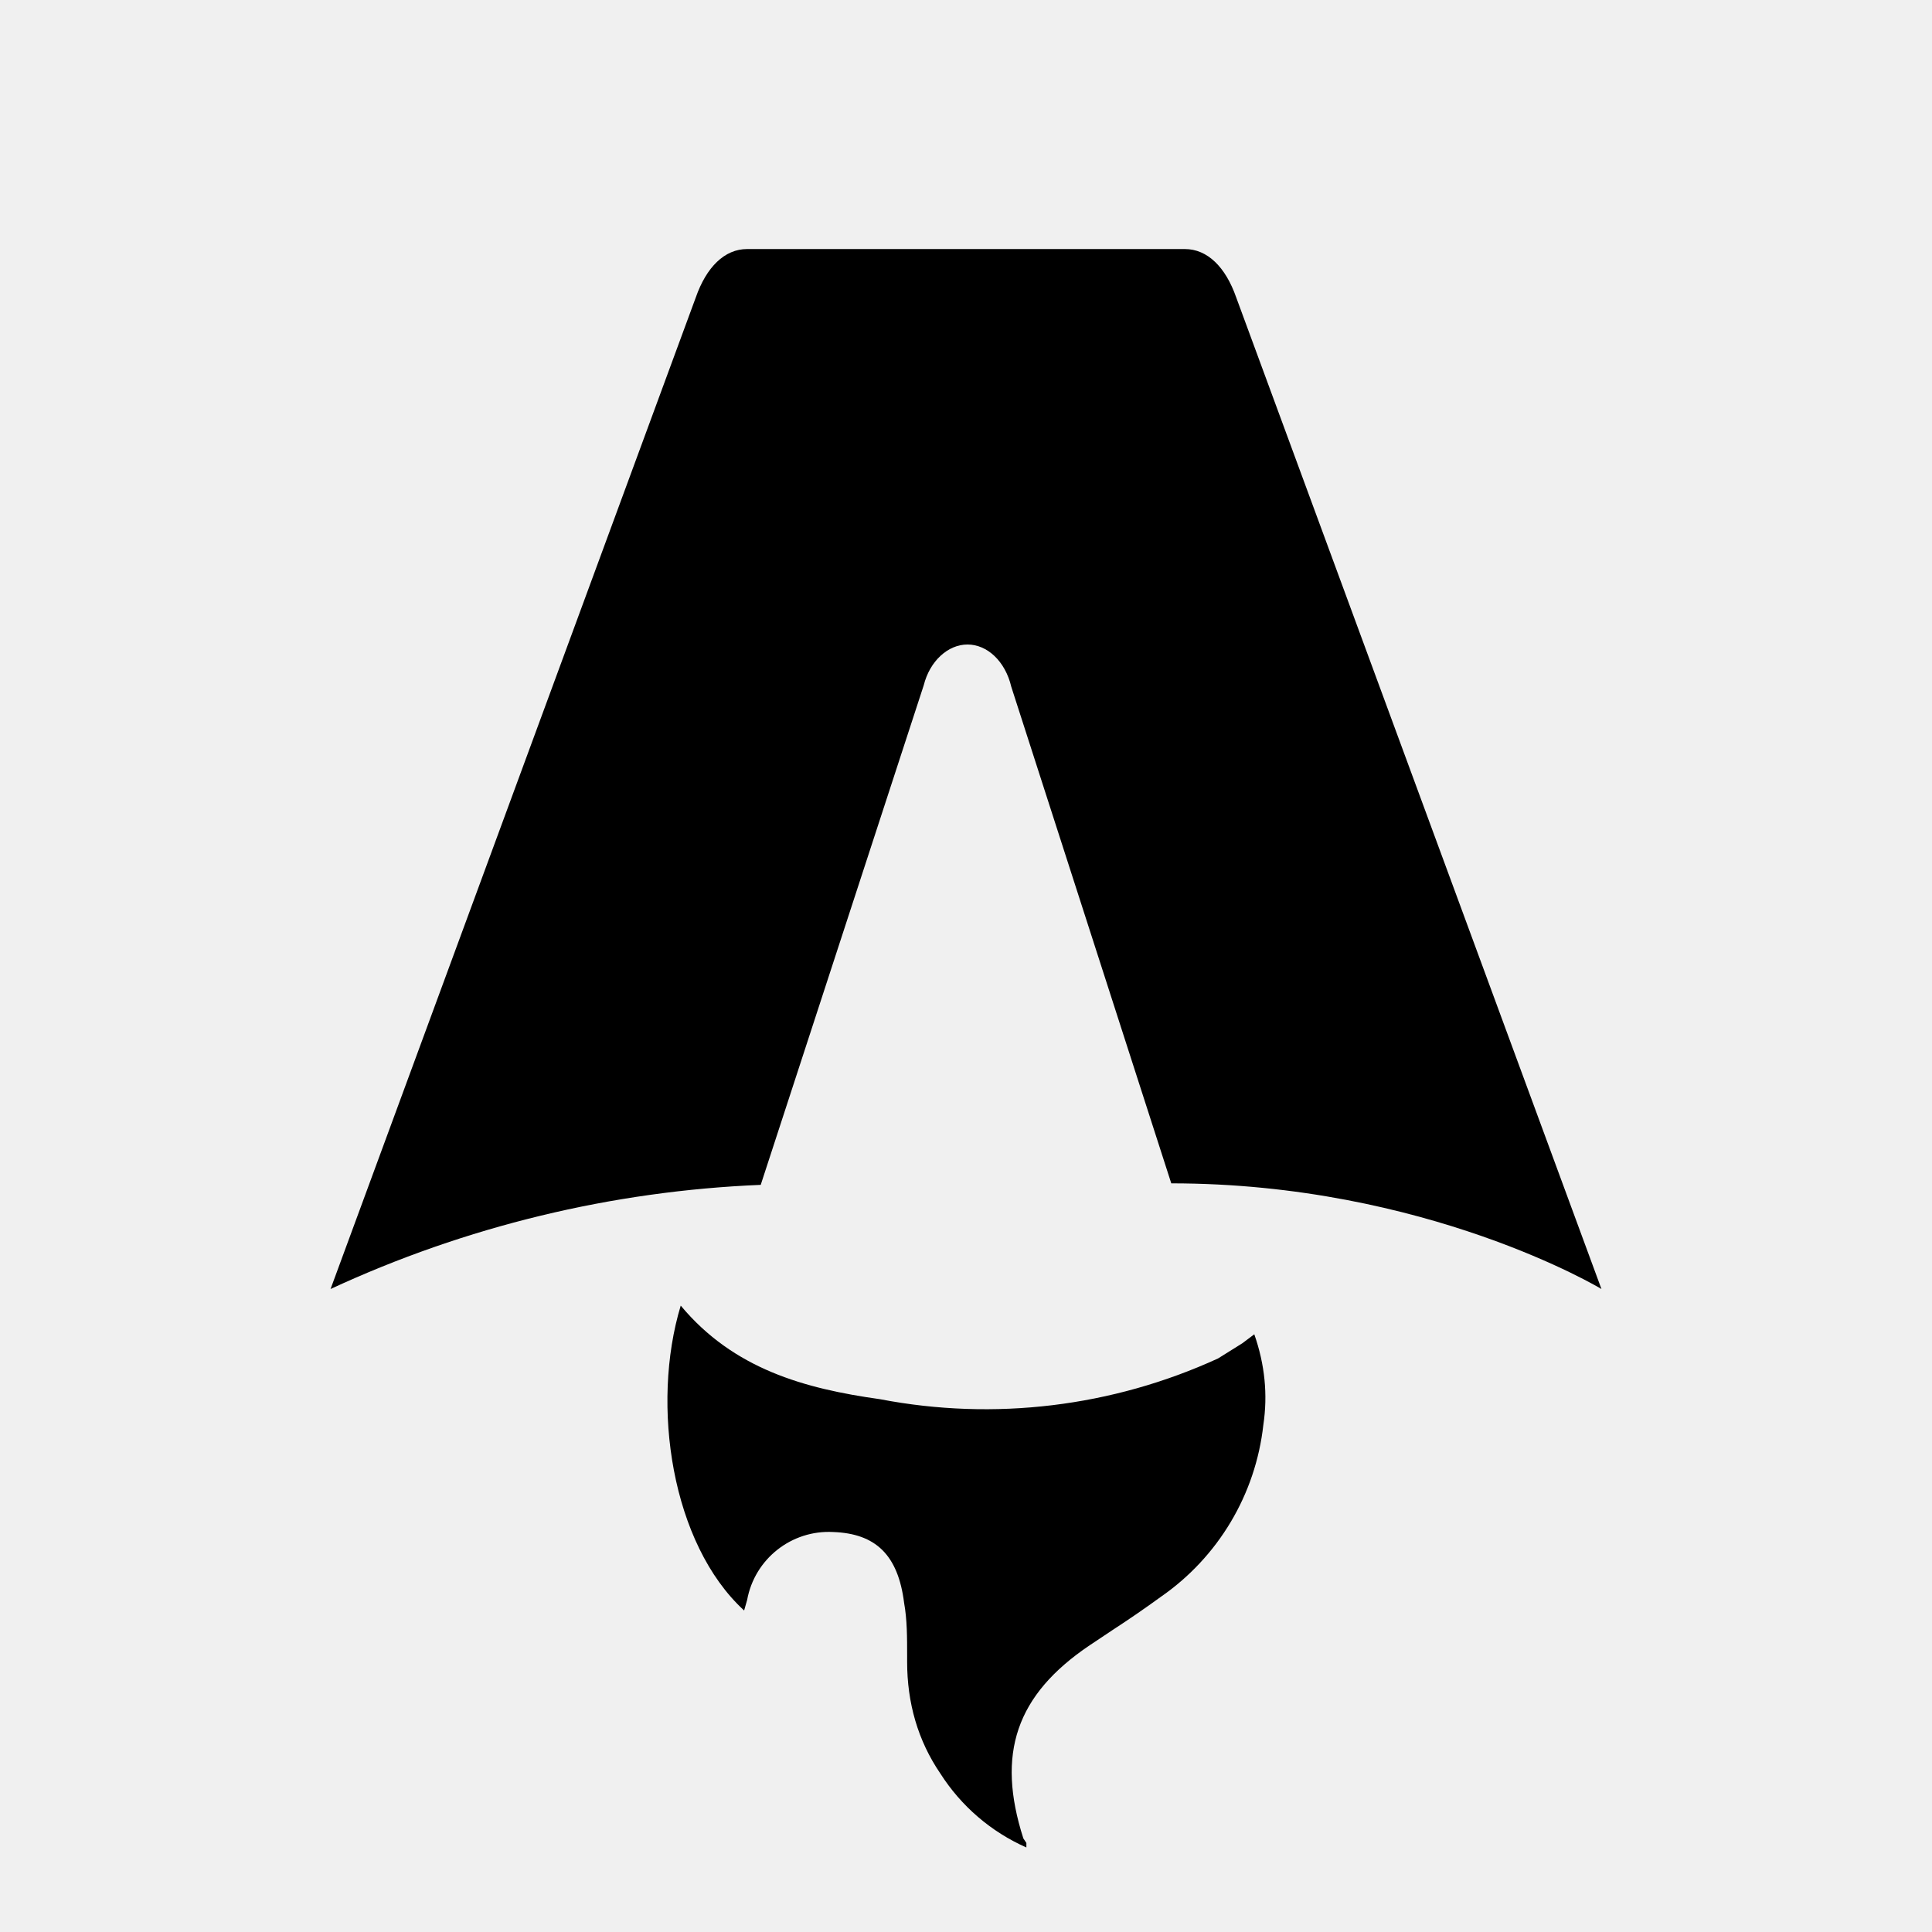
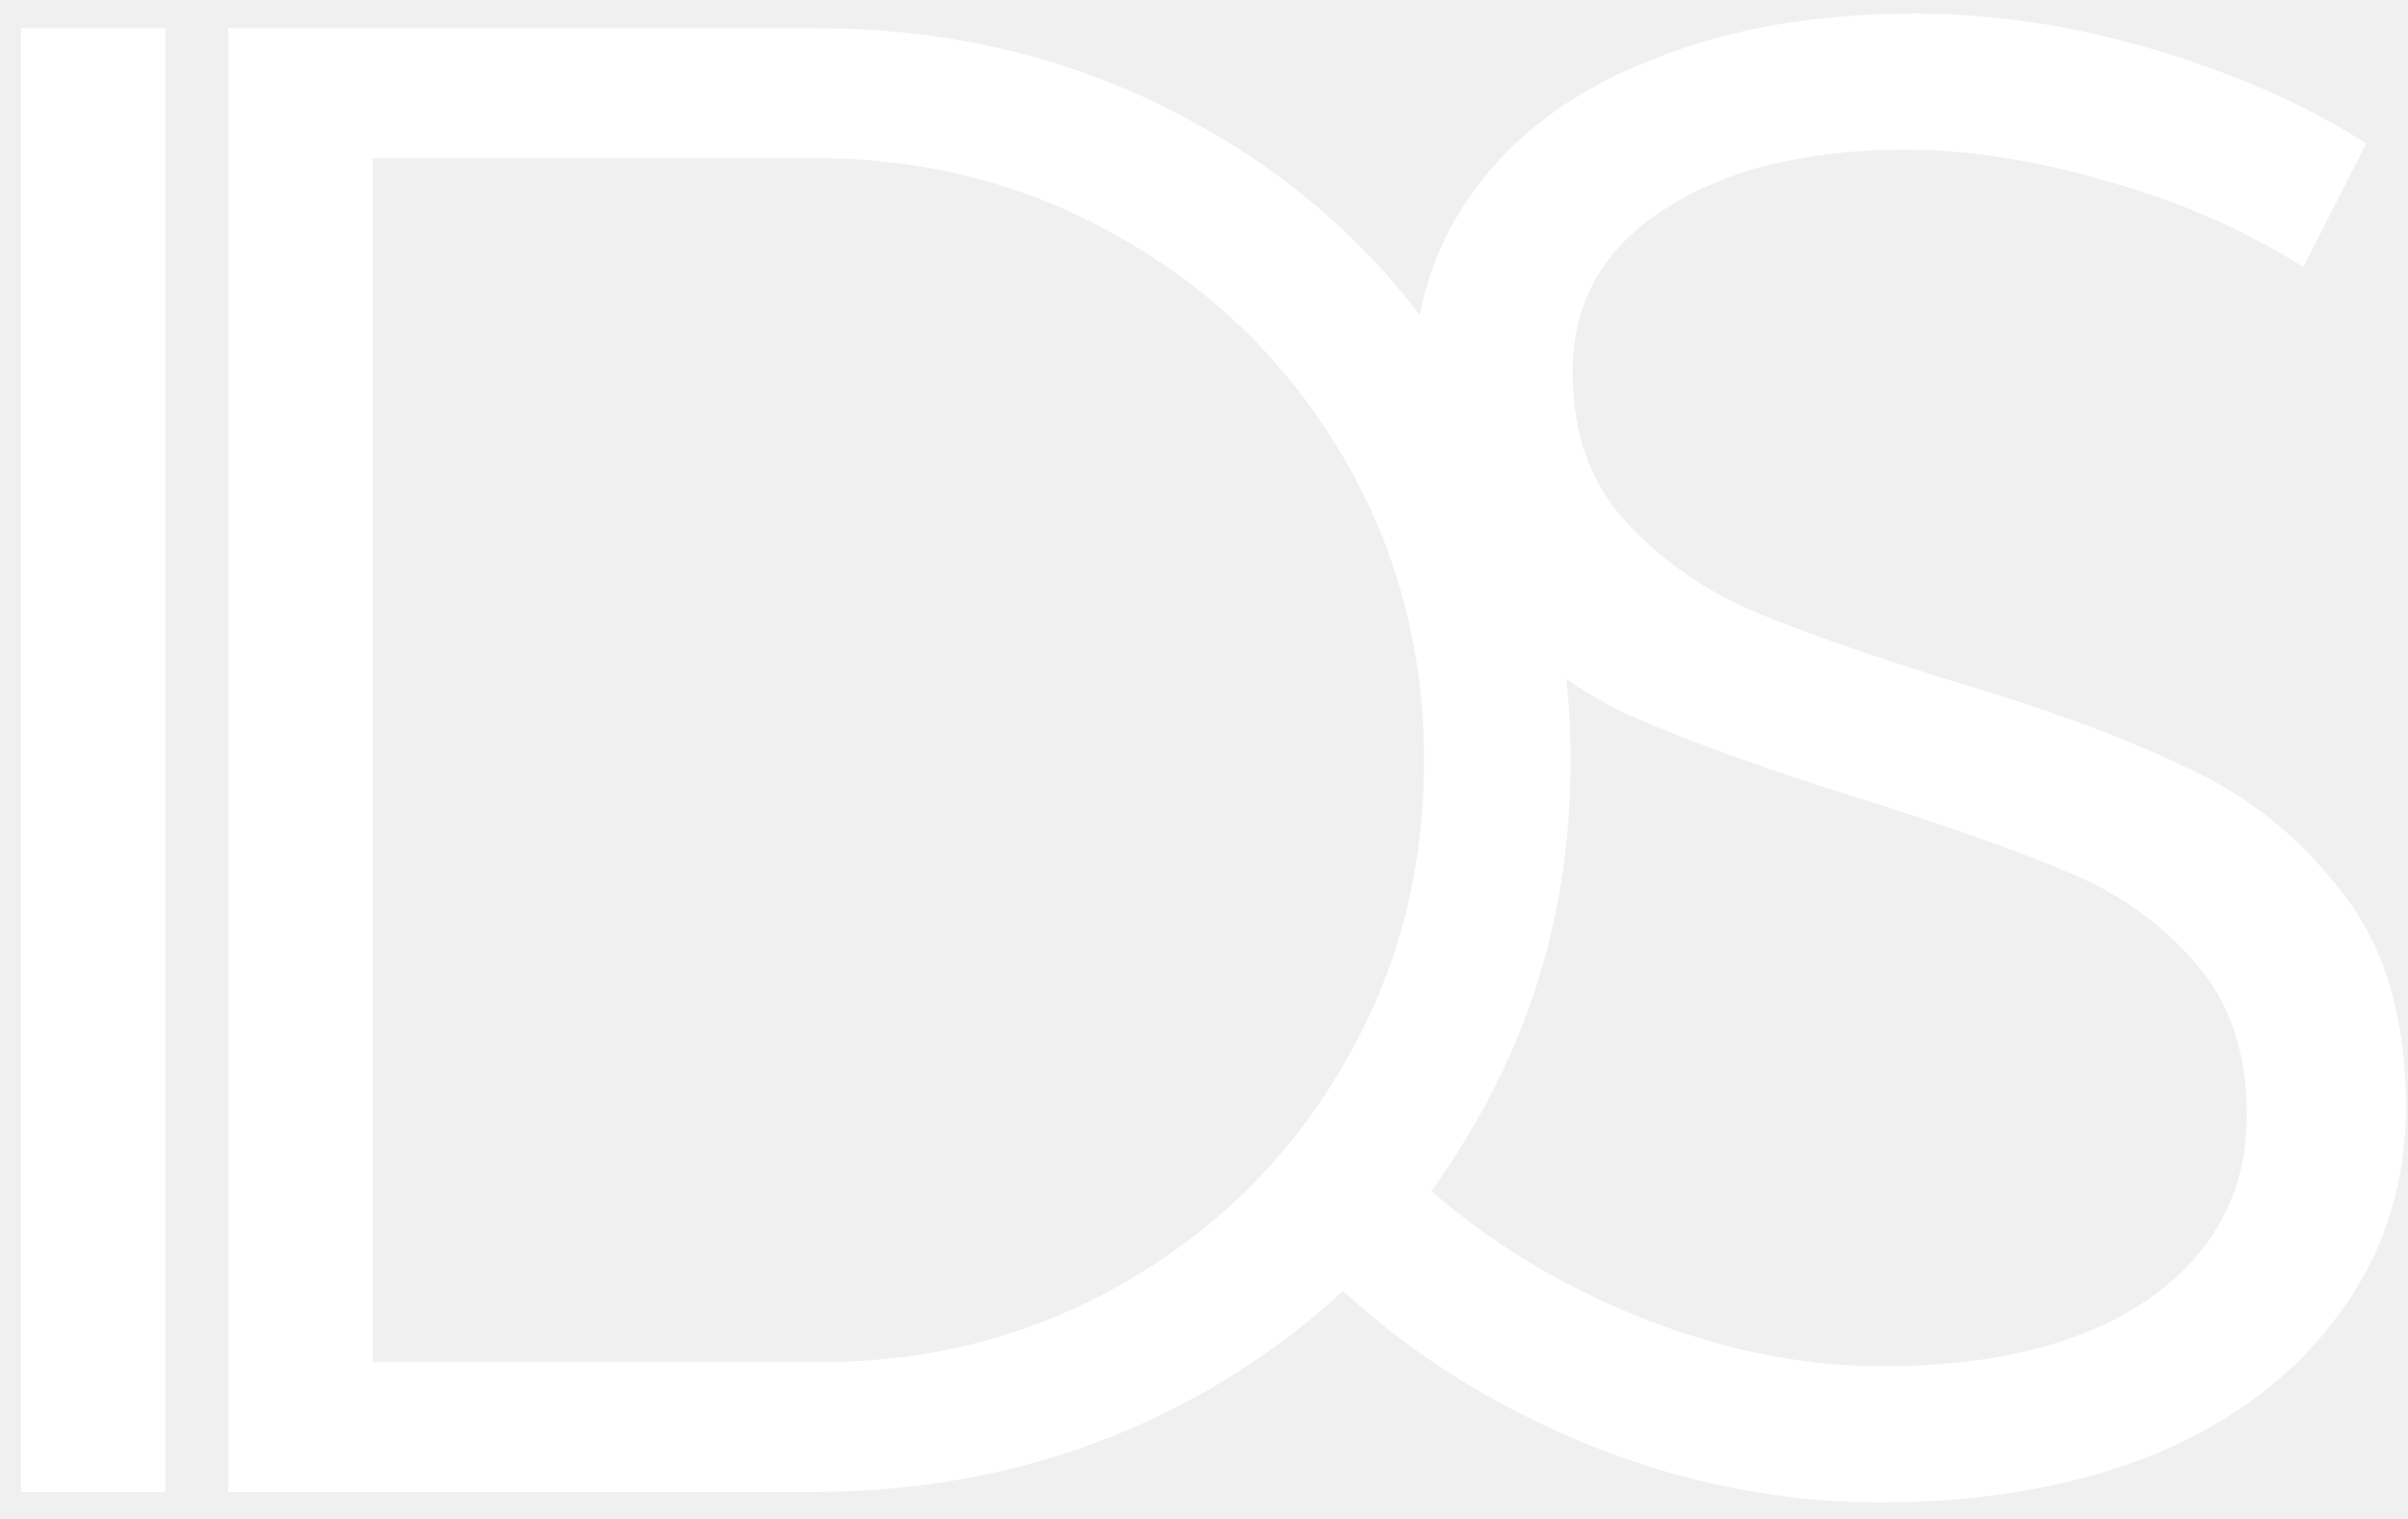
- <svg xmlns="http://www.w3.org/2000/svg" fill="none" viewBox="0 0 128 128">
-   <path d="M50.4 78.5a75.1 75.1 0 0 0-28.5 6.9l24.2-65.7c.7-2 1.9-3.2 3.4-3.2h29c1.5 0 2.7 1.2 3.4 3.2l24.2 65.7s-11.6-7-28.5-7L67 45.5c-.4-1.7-1.6-2.8-2.9-2.8-1.3 0-2.5 1.1-2.9 2.7L50.4 78.5Zm-1.1 28.2Zm-4.2-20.2c-2 6.6-.6 15.8 4.2 20.2a17.5 17.5 0 0 1 .2-.7 5.5 5.5 0 0 1 5.7-4.5c2.8.1 4.3 1.5 4.7 4.7.2 1.1.2 2.3.2 3.5v.4c0 2.7.7 5.2 2.2 7.4a13 13 0 0 0 5.7 4.9v-.3l-.2-.3c-1.8-5.6-.5-9.5 4.4-12.8l1.5-1a73 73 0 0 0 3.2-2.2 16 16 0 0 0 6.8-11.4c.3-2 .1-4-.6-6l-.8.6-1.6 1a37 37 0 0 1-22.4 2.7c-5-.7-9.7-2-13.2-6.2Z" style="fill:#000" />
-   <style>@media (prefers-color-scheme:dark){path{fill:#fff}}</style>
+ <svg xmlns="http://www.w3.org/2000/svg" version="1.1" width="92" height="58">
+   <svg width="92" height="58" fill="none">
+     <path d="M.8 1.08h5.52V57H.8V1.08Zm30.405 0c5.333 0 10.187 1.227 14.56 3.68 4.427 2.453 7.893 5.84 10.4 10.16 2.56 4.267 3.84 8.987 3.84 14.16s-1.28 9.893-3.84 14.16c-2.507 4.267-5.973 7.627-10.4 10.08-4.427 2.453-9.333 3.68-14.72 3.68H8.725V1.08h22.48Zm.16 50.96c4.213 0 8.08-1.013 11.6-3.04 3.52-2.027 6.293-4.773 8.32-8.24 2.08-3.52 3.12-7.413 3.12-11.68 0-4.267-1.04-8.16-3.12-11.68-2.08-3.52-4.907-6.293-8.48-8.32-3.52-2.027-7.413-3.04-11.68-3.04h-16.88v46h17.12ZM88.003 10.2c-2.294-1.44-4.8-2.533-7.52-3.28-2.72-.8-5.28-1.2-7.68-1.2-3.84 0-6.934.773-9.28 2.32-2.294 1.493-3.44 3.547-3.44 6.16 0 2.293.64 4.16 1.92 5.6 1.28 1.44 2.853 2.587 4.72 3.44 1.866.8 4.426 1.707 7.68 2.72 3.786 1.12 6.826 2.24 9.12 3.36 2.346 1.067 4.32 2.64 5.92 4.72 1.653 2.08 2.48 4.827 2.48 8.24 0 2.987-.854 5.627-2.56 7.92-1.654 2.293-4 4.08-7.04 5.36-3.04 1.227-6.534 1.84-10.48 1.84-3.894 0-7.707-.773-11.44-2.32-3.68-1.547-6.854-3.6-9.52-6.16l2.56-4.56c2.506 2.453 5.413 4.373 8.72 5.76 3.306 1.387 6.56 2.08 9.76 2.08 4.266 0 7.653-.853 10.16-2.56 2.506-1.76 3.76-4.107 3.76-7.04 0-2.347-.64-4.267-1.92-5.76-1.28-1.493-2.854-2.64-4.72-3.44-1.867-.8-4.48-1.733-7.84-2.8-3.787-1.173-6.827-2.267-9.12-3.28-2.294-1.067-4.24-2.613-5.84-4.64-1.6-2.08-2.4-4.773-2.4-8.08 0-2.827.8-5.307 2.4-7.44 1.6-2.133 3.84-3.76 6.72-4.88 2.88-1.173 6.213-1.76 10-1.76 3.04 0 6.08.453 9.12 1.36 3.093.907 5.813 2.107 8.16 3.6l-2.4 4.72Z" fill="#fff" />
+   </svg>
+   <style>@media (prefers-color-scheme: light) { :root { filter: none; } }
+ </style>
</svg>
